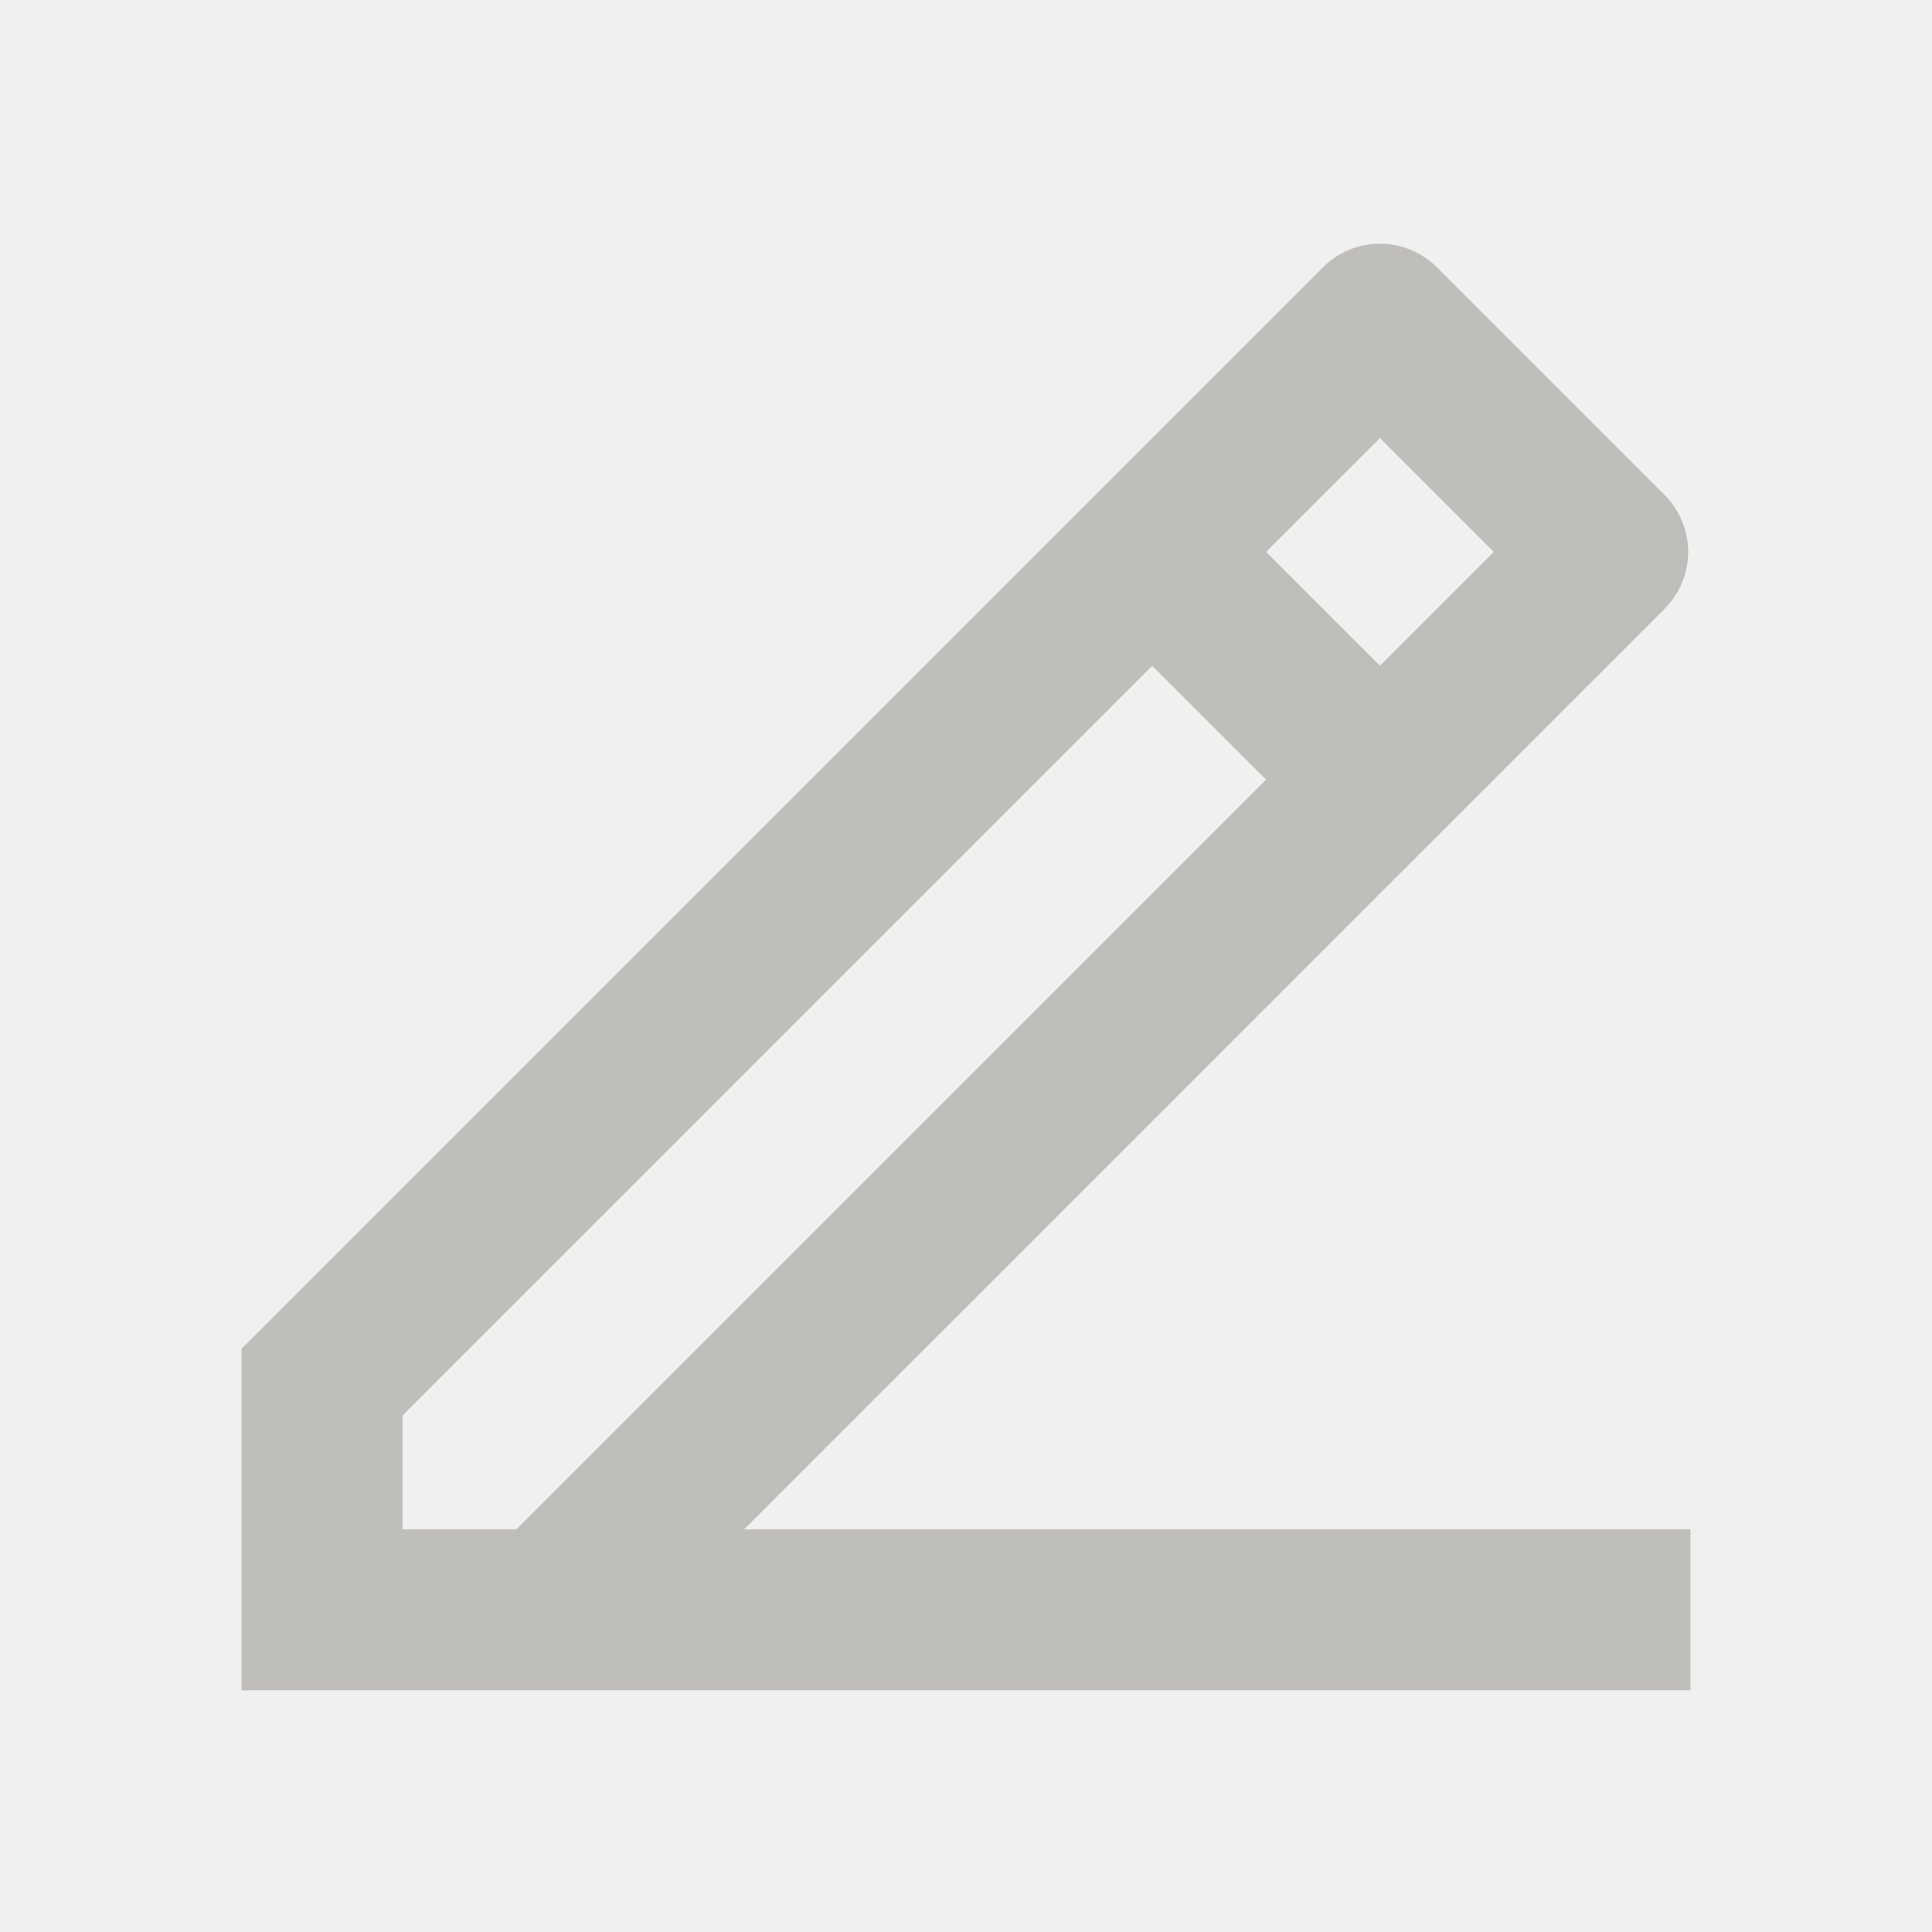
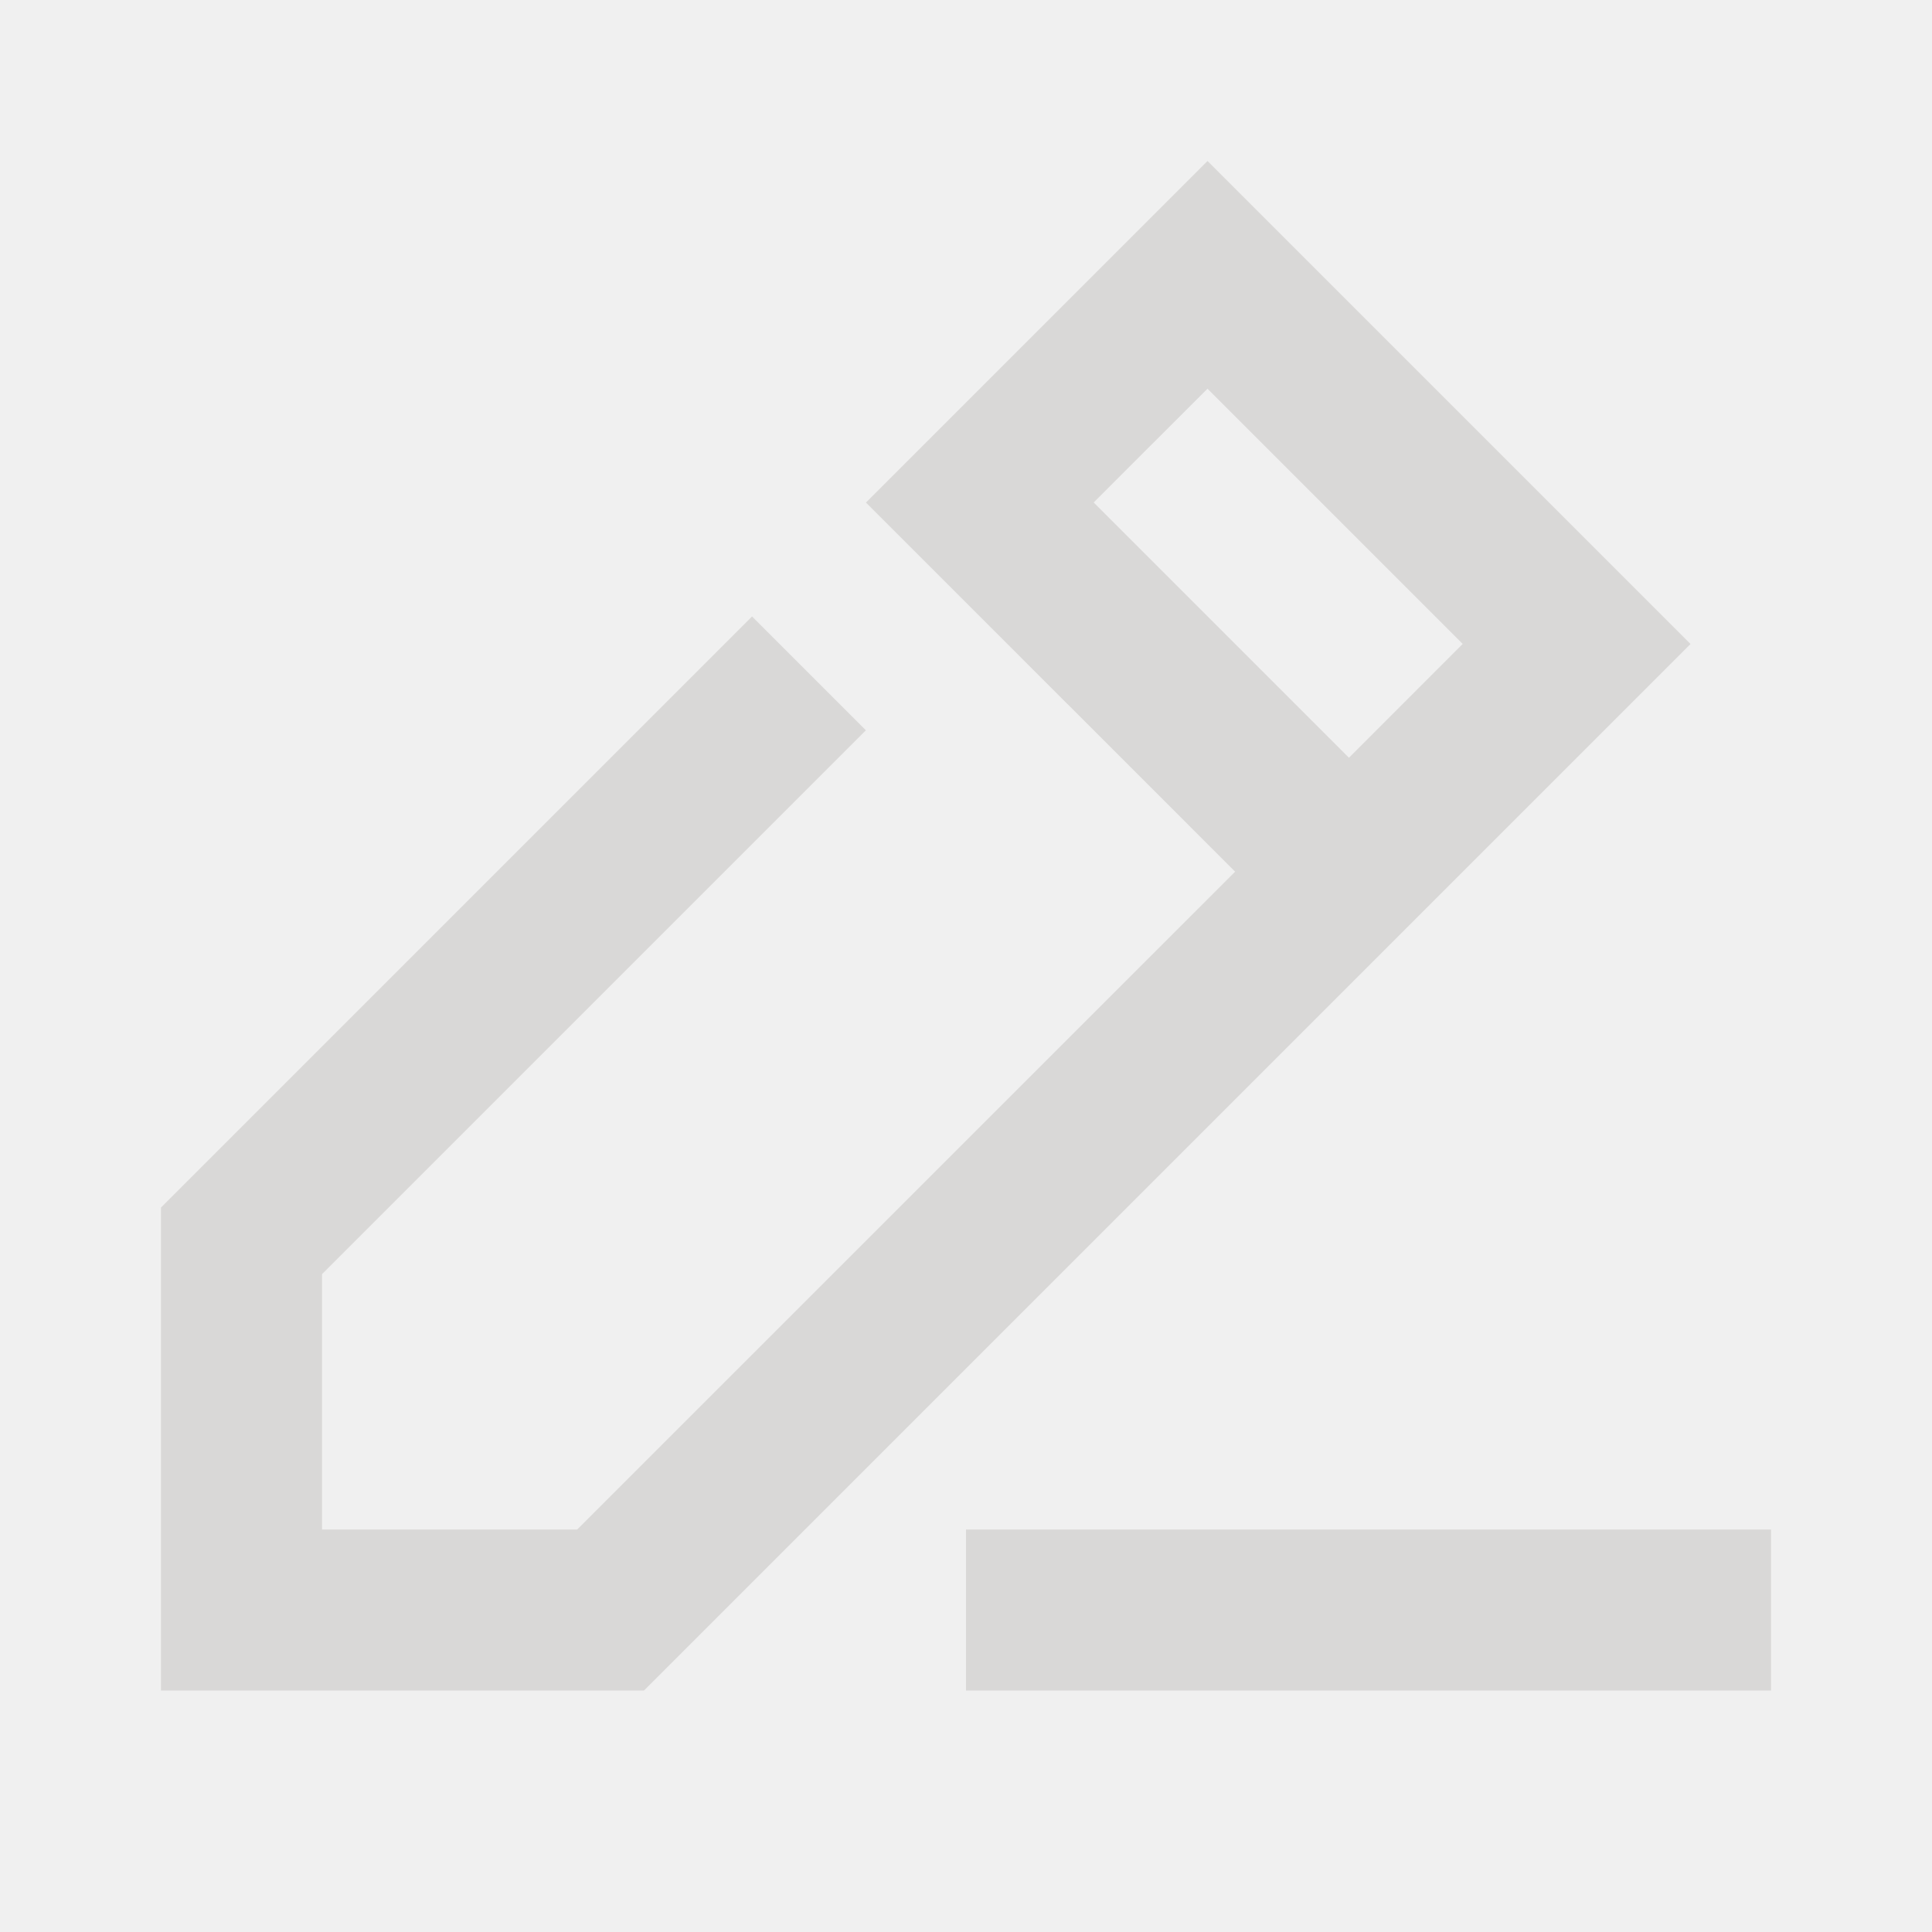
<svg xmlns="http://www.w3.org/2000/svg" width="24" height="24" viewBox="0 0 24 24" fill="none">
-   <g clip-path="url(#clip0_947_23809)">
-     <path d="M5 18.998H6.414L15.728 9.684L14.314 8.27L5 17.584V18.998ZM21 20.998H3V16.755L16.435 3.32C16.622 3.133 16.877 3.027 17.142 3.027C17.407 3.027 17.662 3.133 17.849 3.32L20.678 6.149C20.866 6.337 20.971 6.591 20.971 6.856C20.971 7.121 20.866 7.376 20.678 7.563L9.243 18.998H21V20.998ZM15.728 6.856L17.142 8.27L18.556 6.856L17.142 5.442L15.728 6.856Z" fill="#C0BEBB" />
+   <g clip-path="url(#clip0_2146_33207)">
+     <path fill-rule="evenodd" clip-rule="evenodd" d="M15 2L21 8L8 21H2V15L9.342 7.658L10.756 9.072L4 15.828V19H7.17L15.343 10.828L10.757 6.243L15 2ZM22 19V21H12V19H22ZM13.586 6.242L15 4.829L18.17 7.999L16.757 9.413L13.586 6.242Z" fill="#D9D8D7" />
  </g>
  <defs>
-     <clipPath id="clip0_947_23809">
+     <clipPath id="clip0_2146_33207">
      <rect width="24" height="24" fill="white" />
    </clipPath>
  </defs>
</svg>
